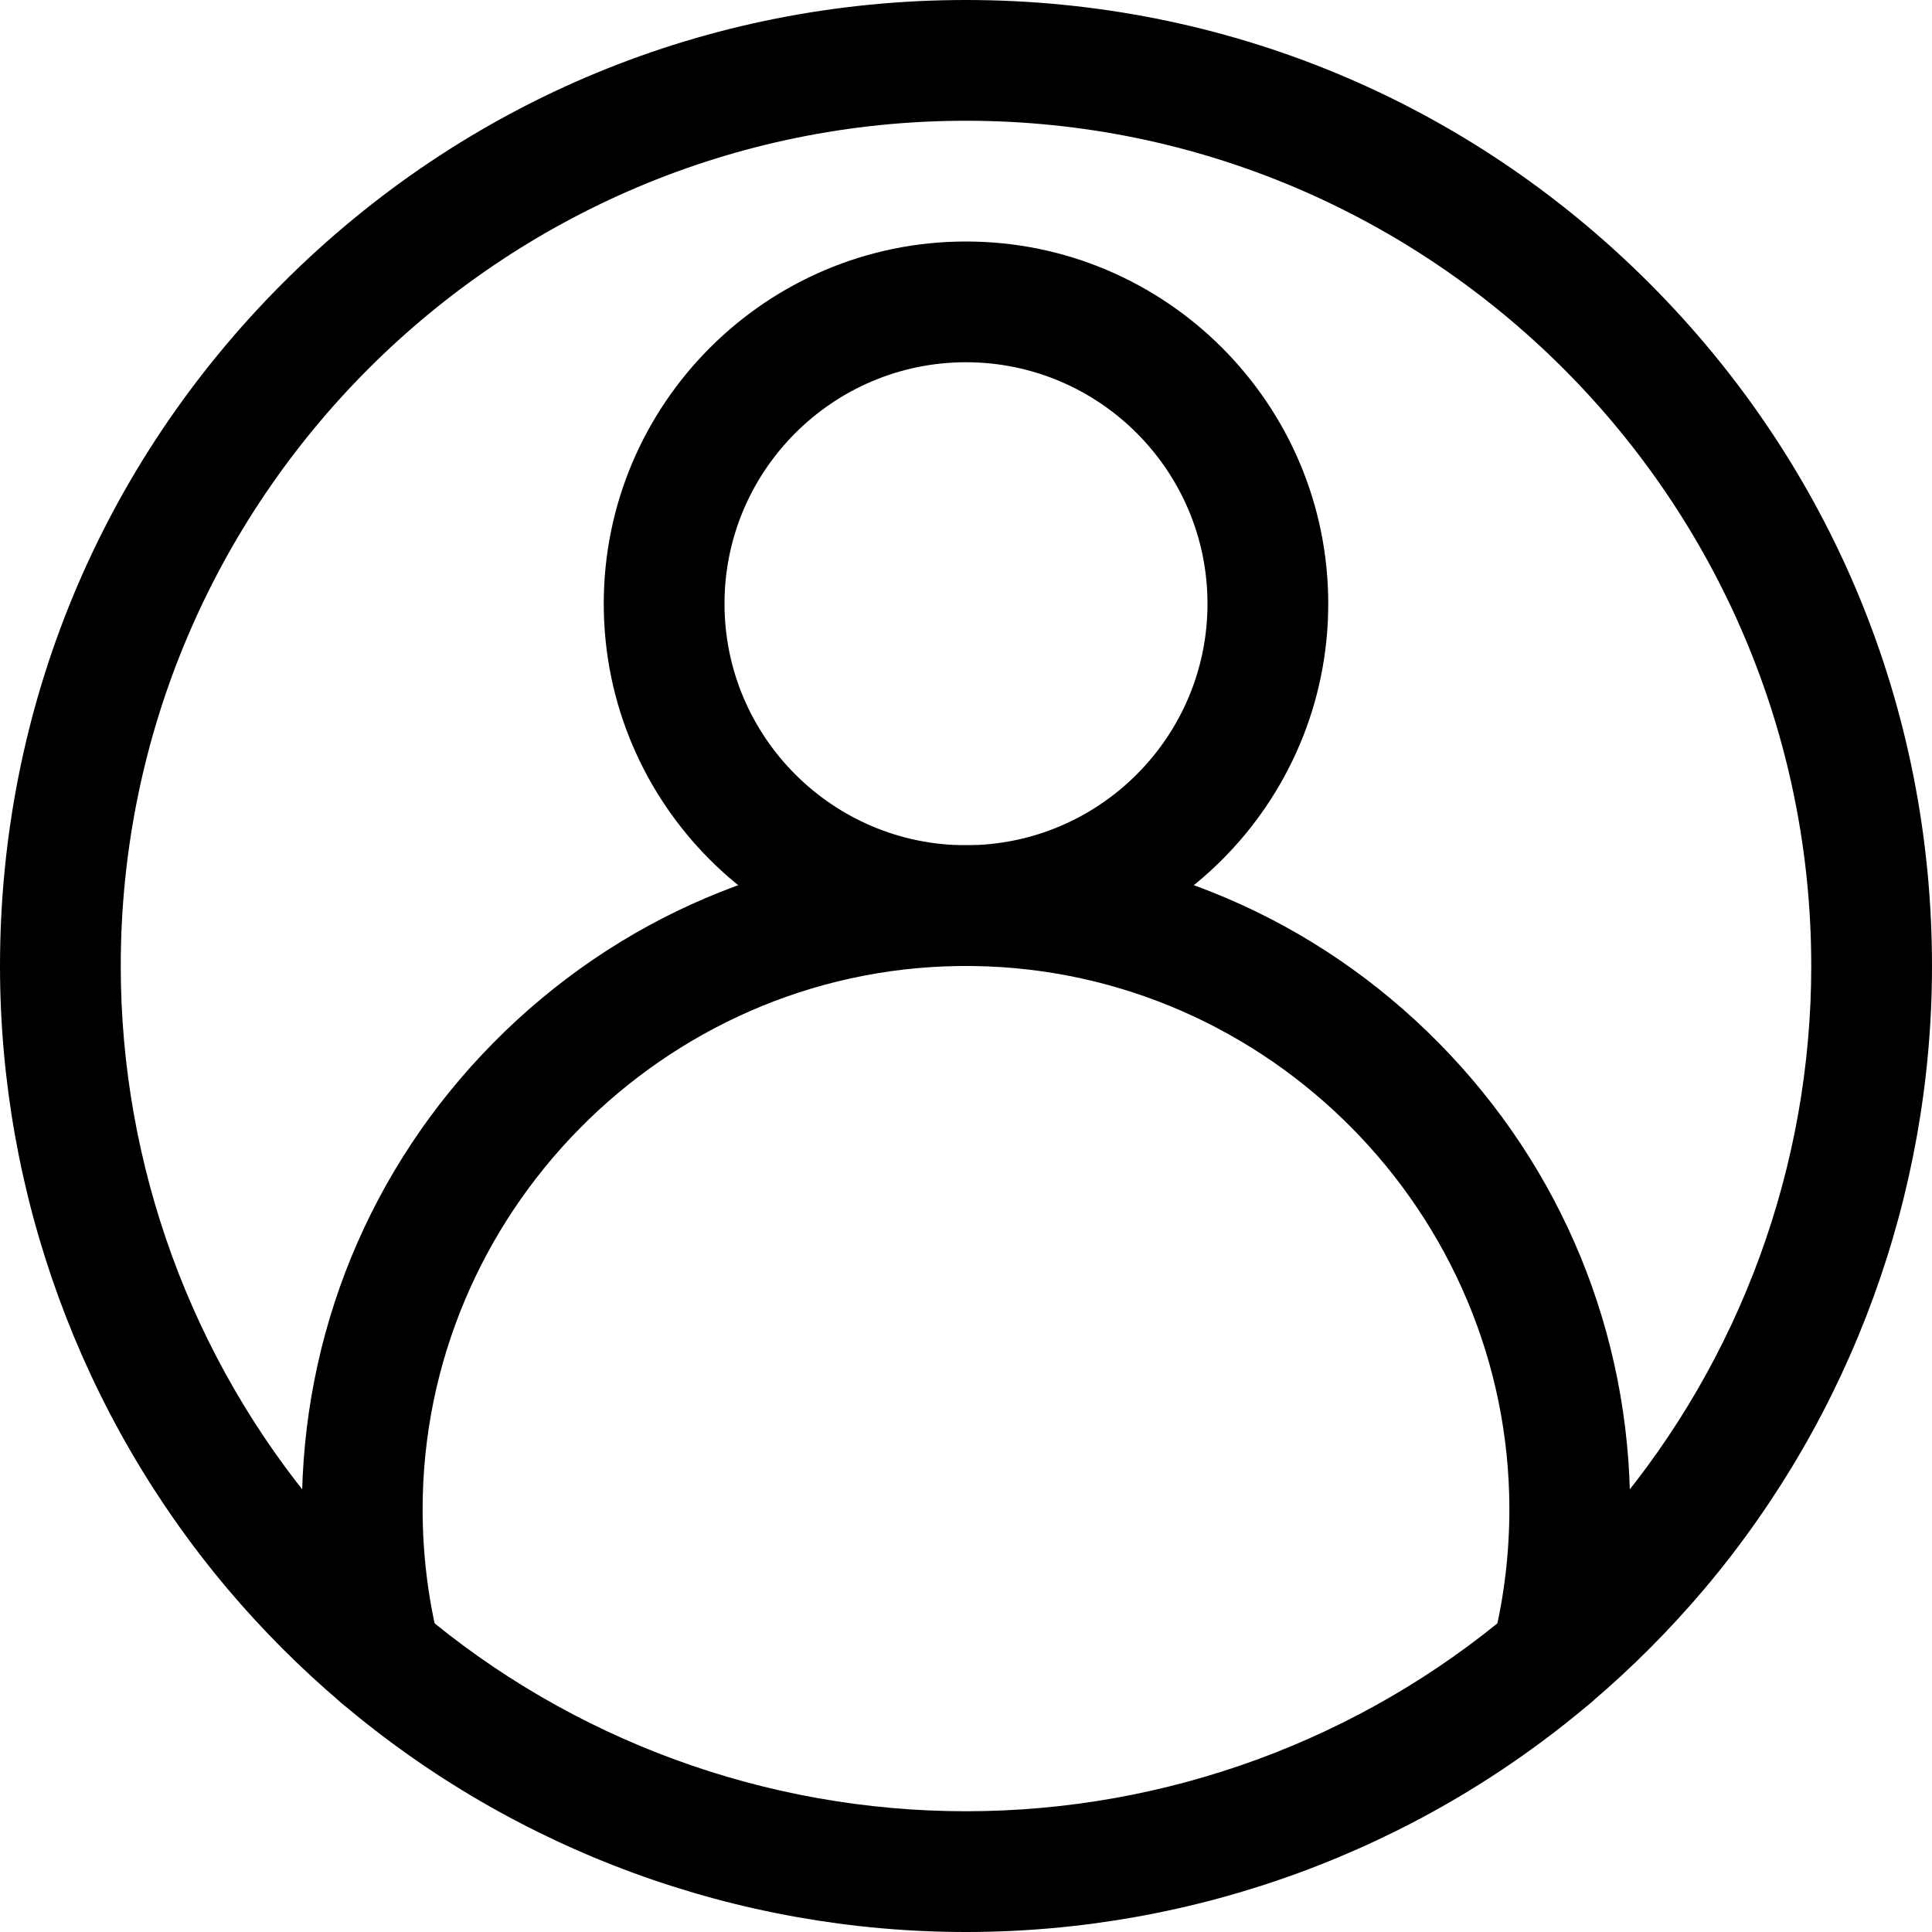
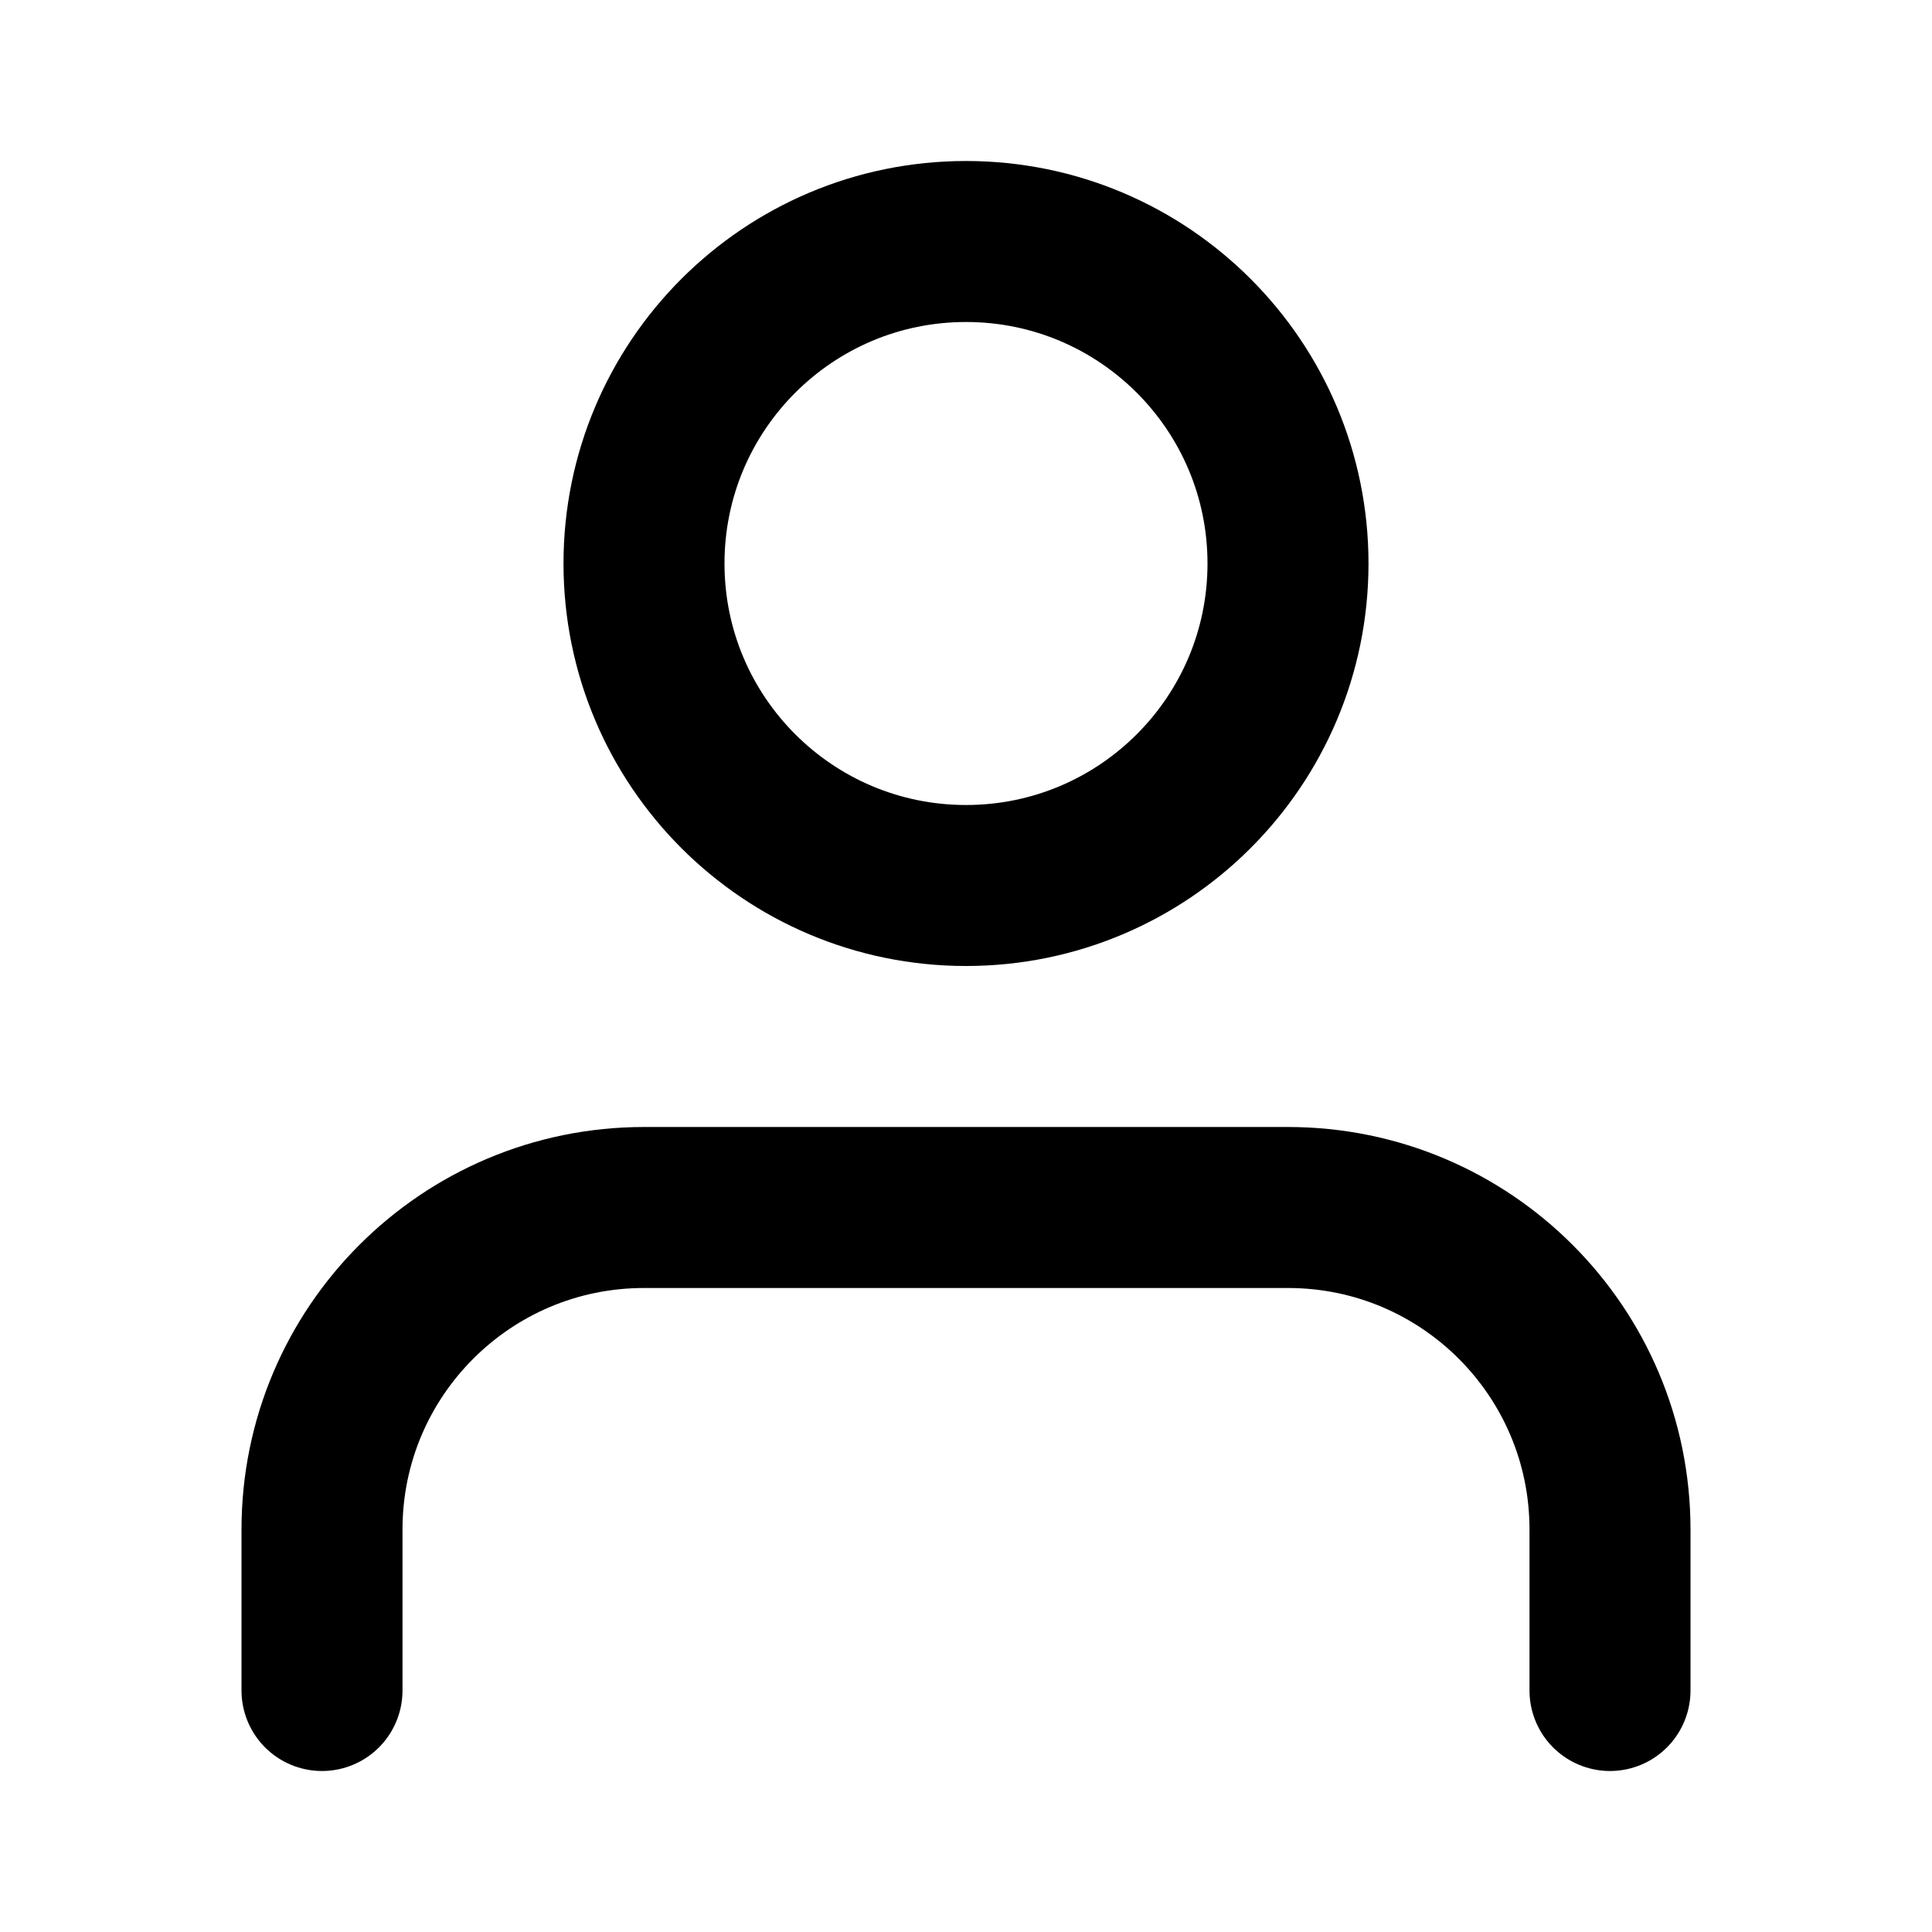
- <svg xmlns="http://www.w3.org/2000/svg" id="Layer_1" enable-background="new 0 0 512 512" height="512" viewBox="0 0 512 512" width="512">
-   <g>
-     <path d="m256 512c-60.615 0-119.406-21.564-165.543-60.721-10.833-9.188-20.995-19.375-30.201-30.275-38.859-46.06-60.256-104.657-60.256-165.004 0-68.381 26.628-132.668 74.98-181.02s112.639-74.98 181.02-74.98 132.668 26.628 181.02 74.98 74.98 112.639 74.98 181.02c0 60.348-21.397 118.945-60.251 164.998-9.211 10.906-19.373 21.093-30.209 30.284-46.134 39.154-104.925 60.718-165.54 60.718zm0-480c-123.514 0-224 100.486-224 224 0 52.805 18.719 104.074 52.709 144.363 8.06 9.543 16.961 18.466 26.451 26.516 40.364 34.256 91.801 53.121 144.84 53.121s104.476-18.865 144.837-53.119c9.493-8.052 18.394-16.976 26.459-26.525 33.985-40.281 52.704-91.55 52.704-144.356 0-123.514-100.486-224-224-224z" />
-     <path d="m256 256c-52.935 0-96-43.065-96-96s43.065-96 96-96 96 43.065 96 96-43.065 96-96 96zm0-160c-35.29 0-64 28.71-64 64s28.71 64 64 64 64-28.71 64-64-28.71-64-64-64z" />
-     <path d="m411.202 455.084c-1.29 0-2.6-.157-3.908-.485-8.57-2.151-13.774-10.843-11.623-19.414 2.872-11.443 4.329-23.281 4.329-35.185 0-78.285-63.646-142.866-141.893-143.99l-2.107-.01-2.107.01c-78.247 1.124-141.893 65.705-141.893 143.99 0 11.904 1.457 23.742 4.329 35.185 2.151 8.571-3.053 17.263-11.623 19.414s-17.263-3.052-19.414-11.623c-3.512-13.989-5.292-28.448-5.292-42.976 0-46.578 18.017-90.483 50.732-123.63 32.683-33.114 76.285-51.708 122.774-52.358.075-.001.149-.001.224-.001l2.27-.011 2.27.01c.075 0 .149 0 .224.001 46.489.649 90.091 19.244 122.774 52.358 32.715 33.148 50.732 77.053 50.732 123.631 0 14.528-1.78 28.987-5.292 42.976-1.823 7.262-8.343 12.107-15.506 12.108z" />
-   </g>
+ <svg xmlns="http://www.w3.org/2000/svg" height="24" viewBox="0 0 24 24" width="24">
+   <path d="M20 21v-2a4 4 0 0 0-4-4H8a4 4 0 0 0-4 4v2" fill="none" stroke="#000" stroke-linecap="round" stroke-linejoin="round" stroke-width="2" />
+   <circle cx="12" cy="7" fill="none" r="4" stroke="#000" stroke-linecap="round" stroke-linejoin="round" stroke-width="2" />
</svg>
